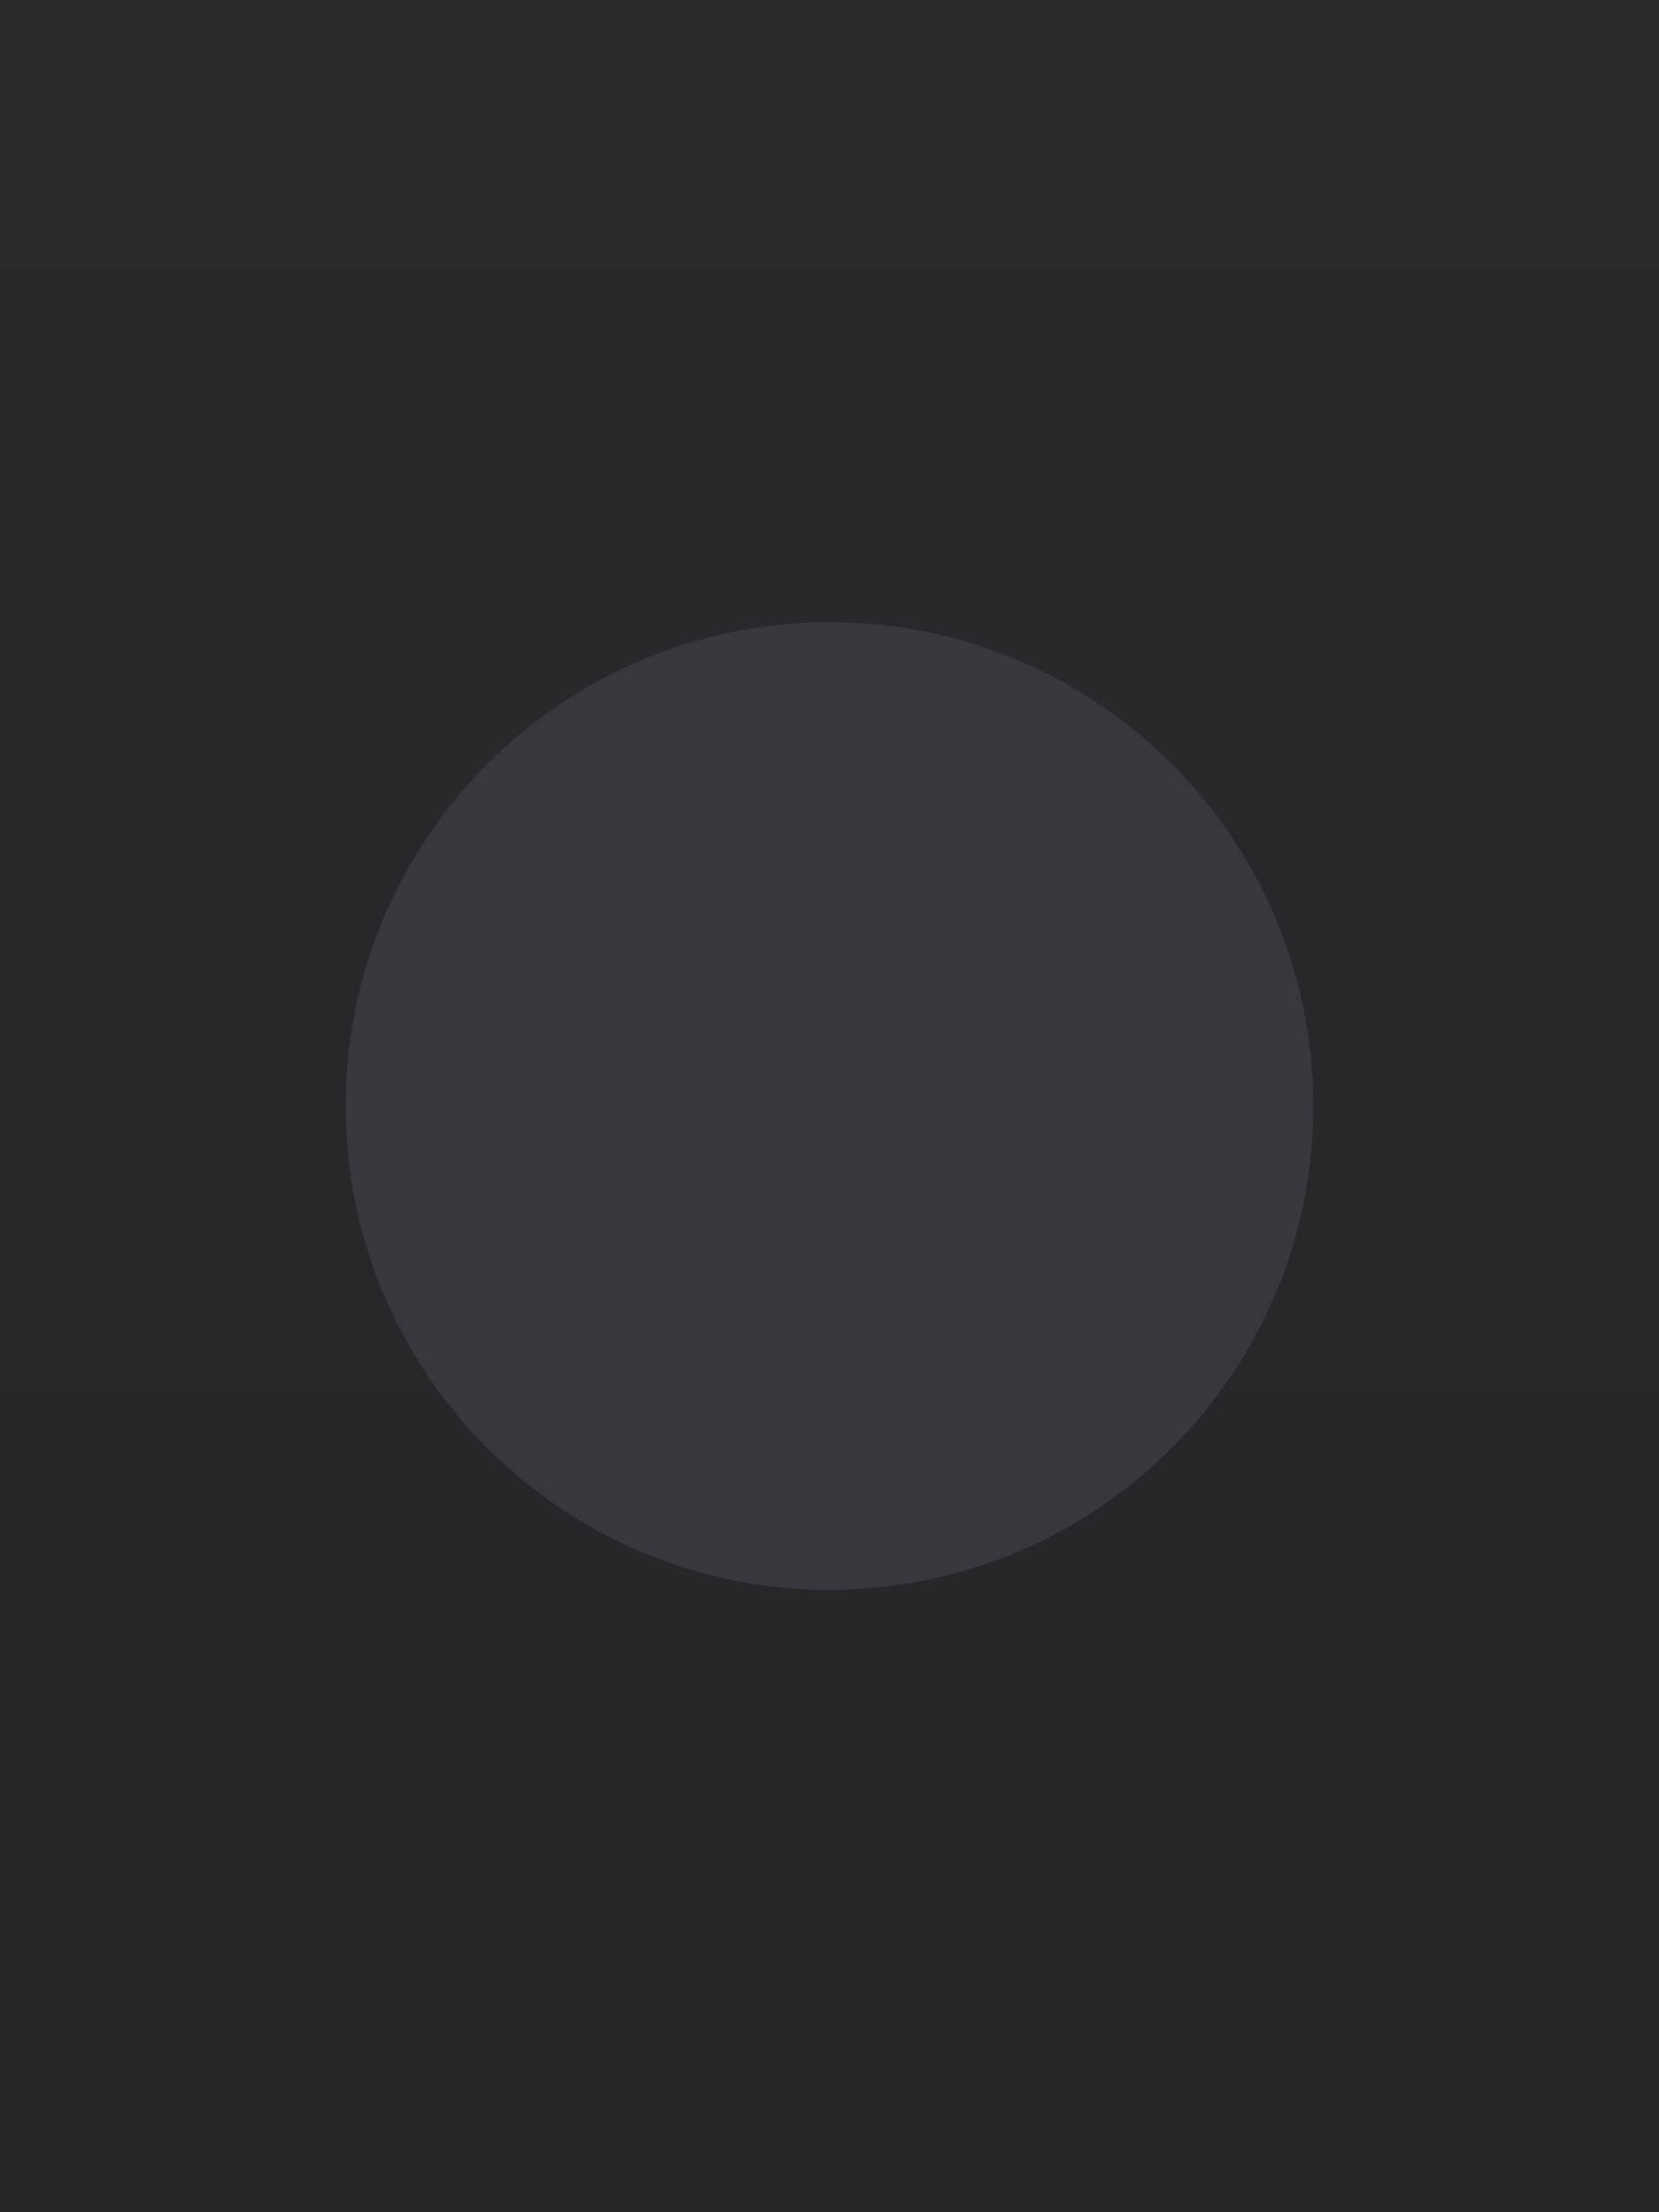
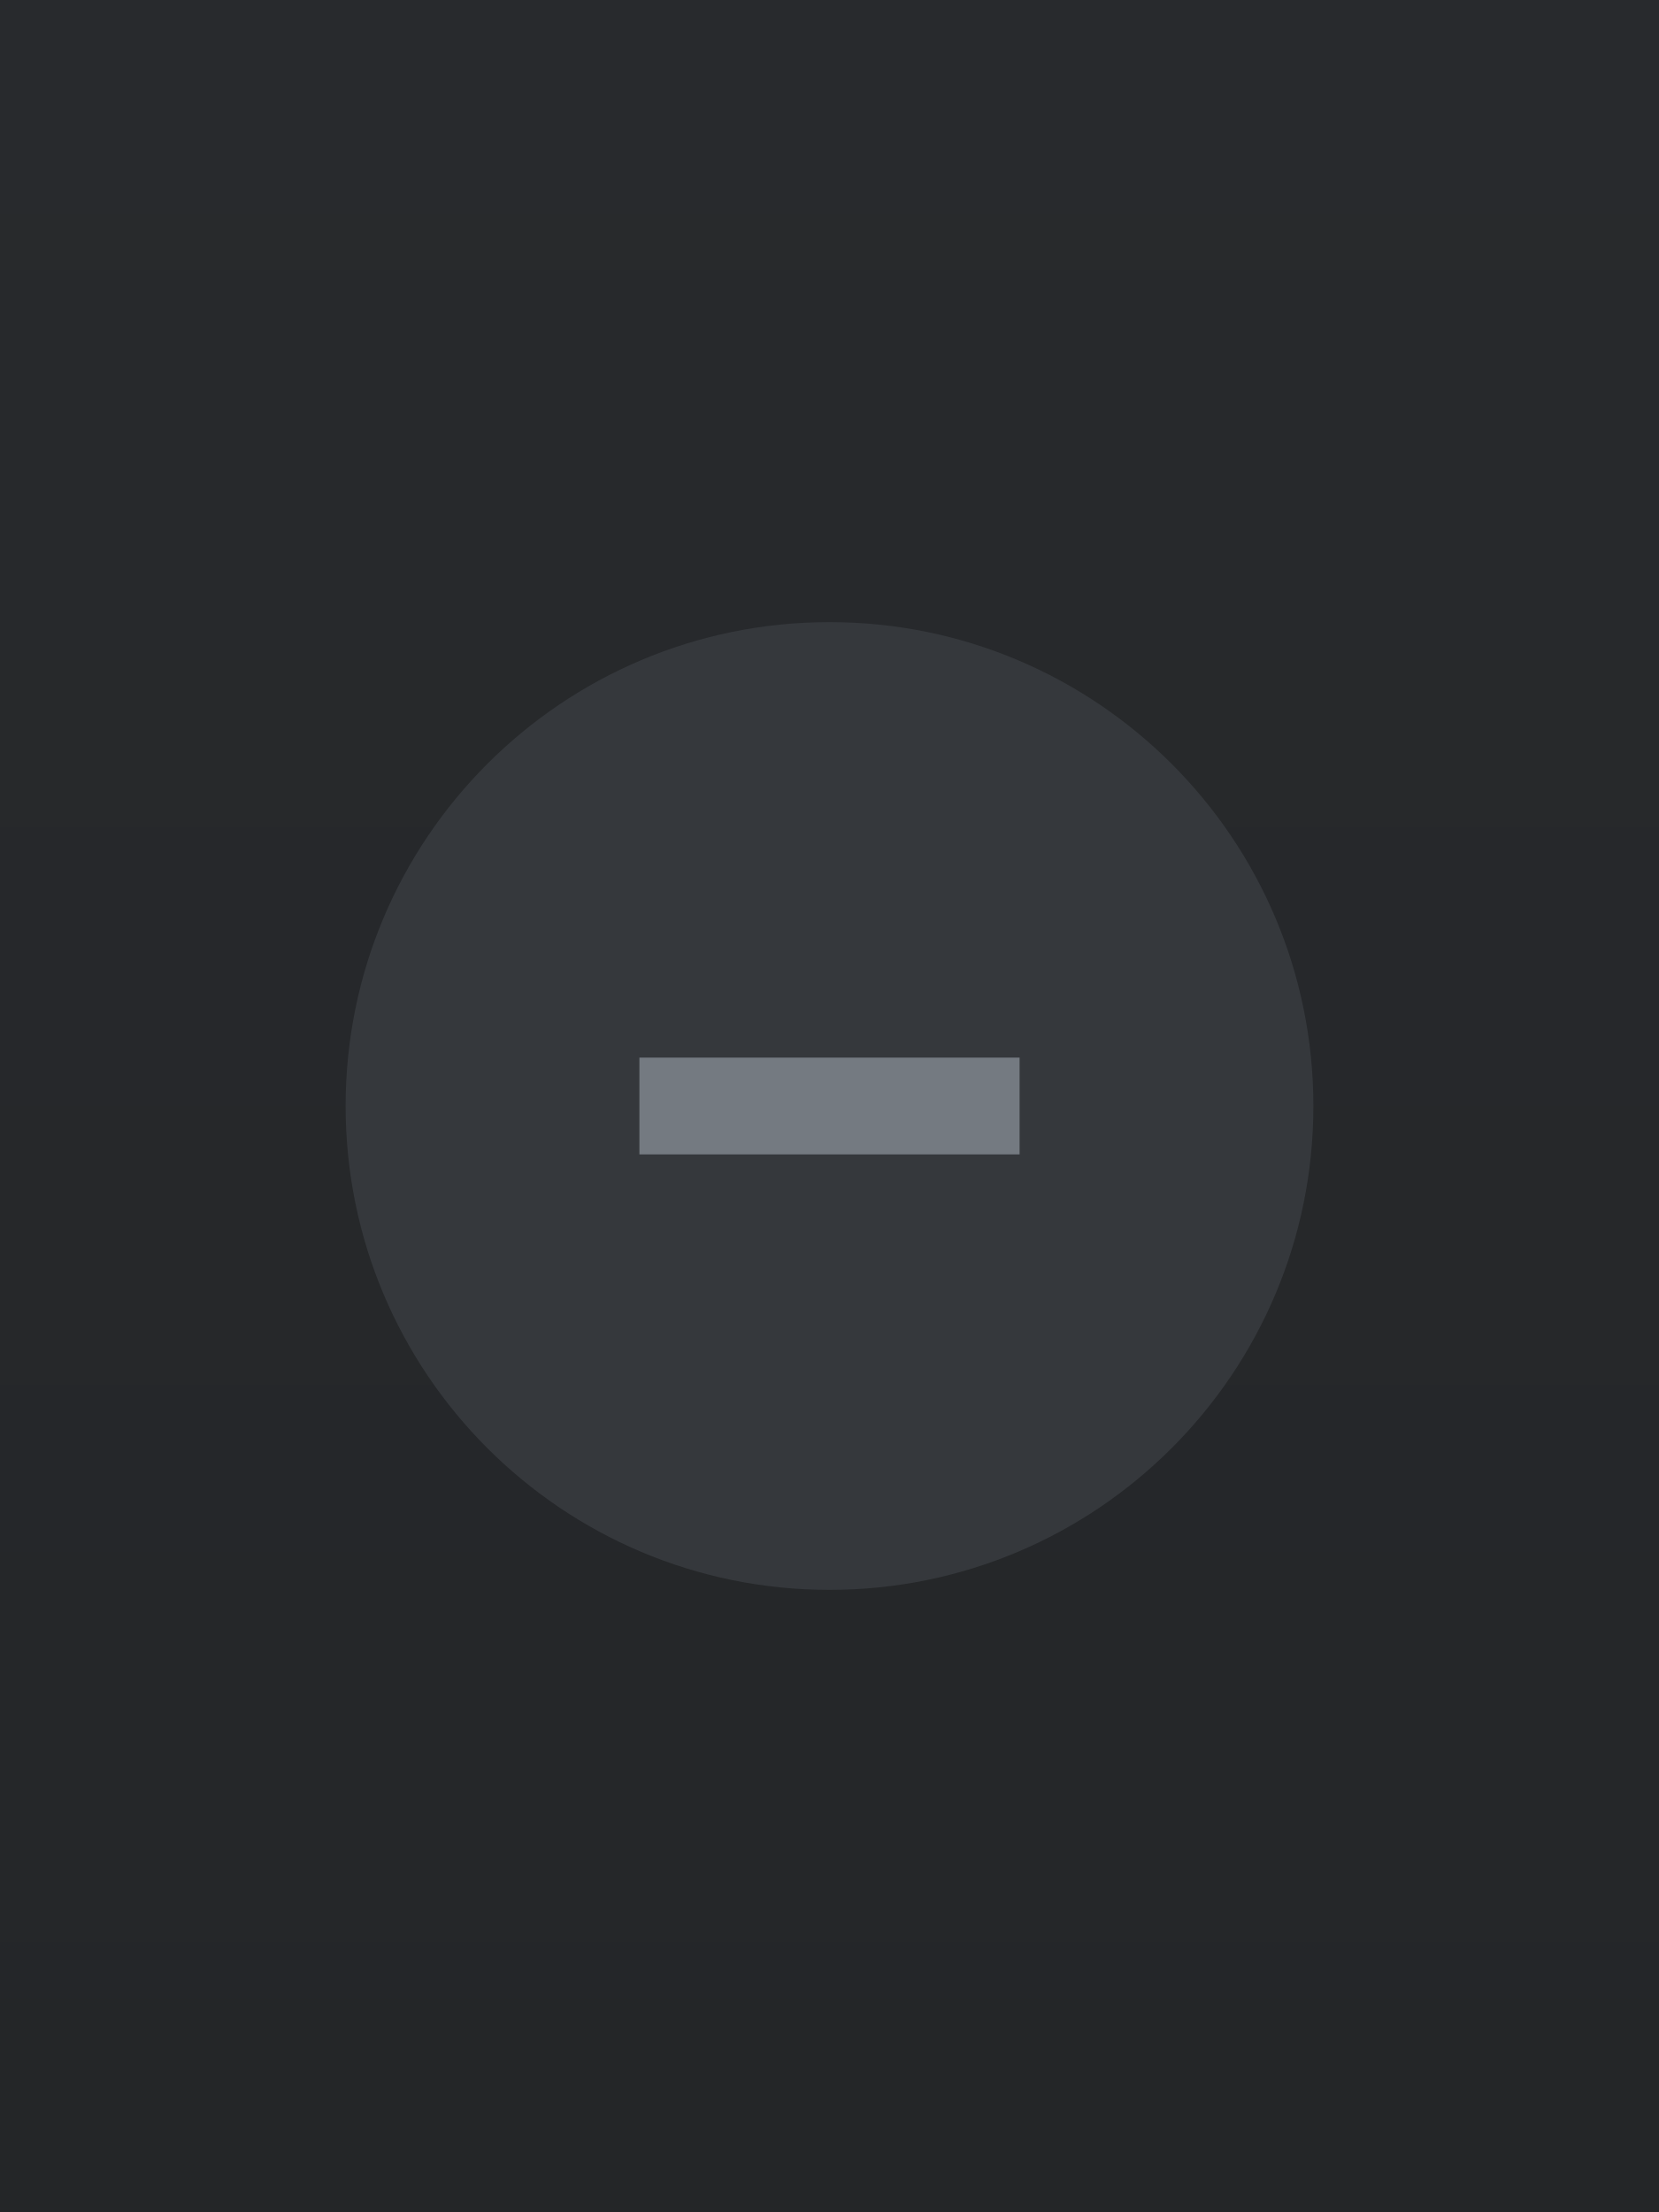
<svg xmlns="http://www.w3.org/2000/svg" width="24" height="32" viewBox="0 0 24 32">
  <defs>
    <linearGradient id="bar" x2="0" y2="1">
      <stop offset="0" stop-color="#282a2d" />
      <stop offset="1" stop-color="#242628" />
    </linearGradient>
  </defs>
  <rect width="24" height="32" fill="url(#bar)" />
  <g transform="translate(4 8)">
    <circle cx="8" cy="8" r="7" fill="#35383c" />
+     <path d="M5.25 8h5.5" fill="none" stroke="#747a81" stroke-width="1.4" stroke-linecap="butt" stroke-linejoin="miter" />
  </g>
</svg>
